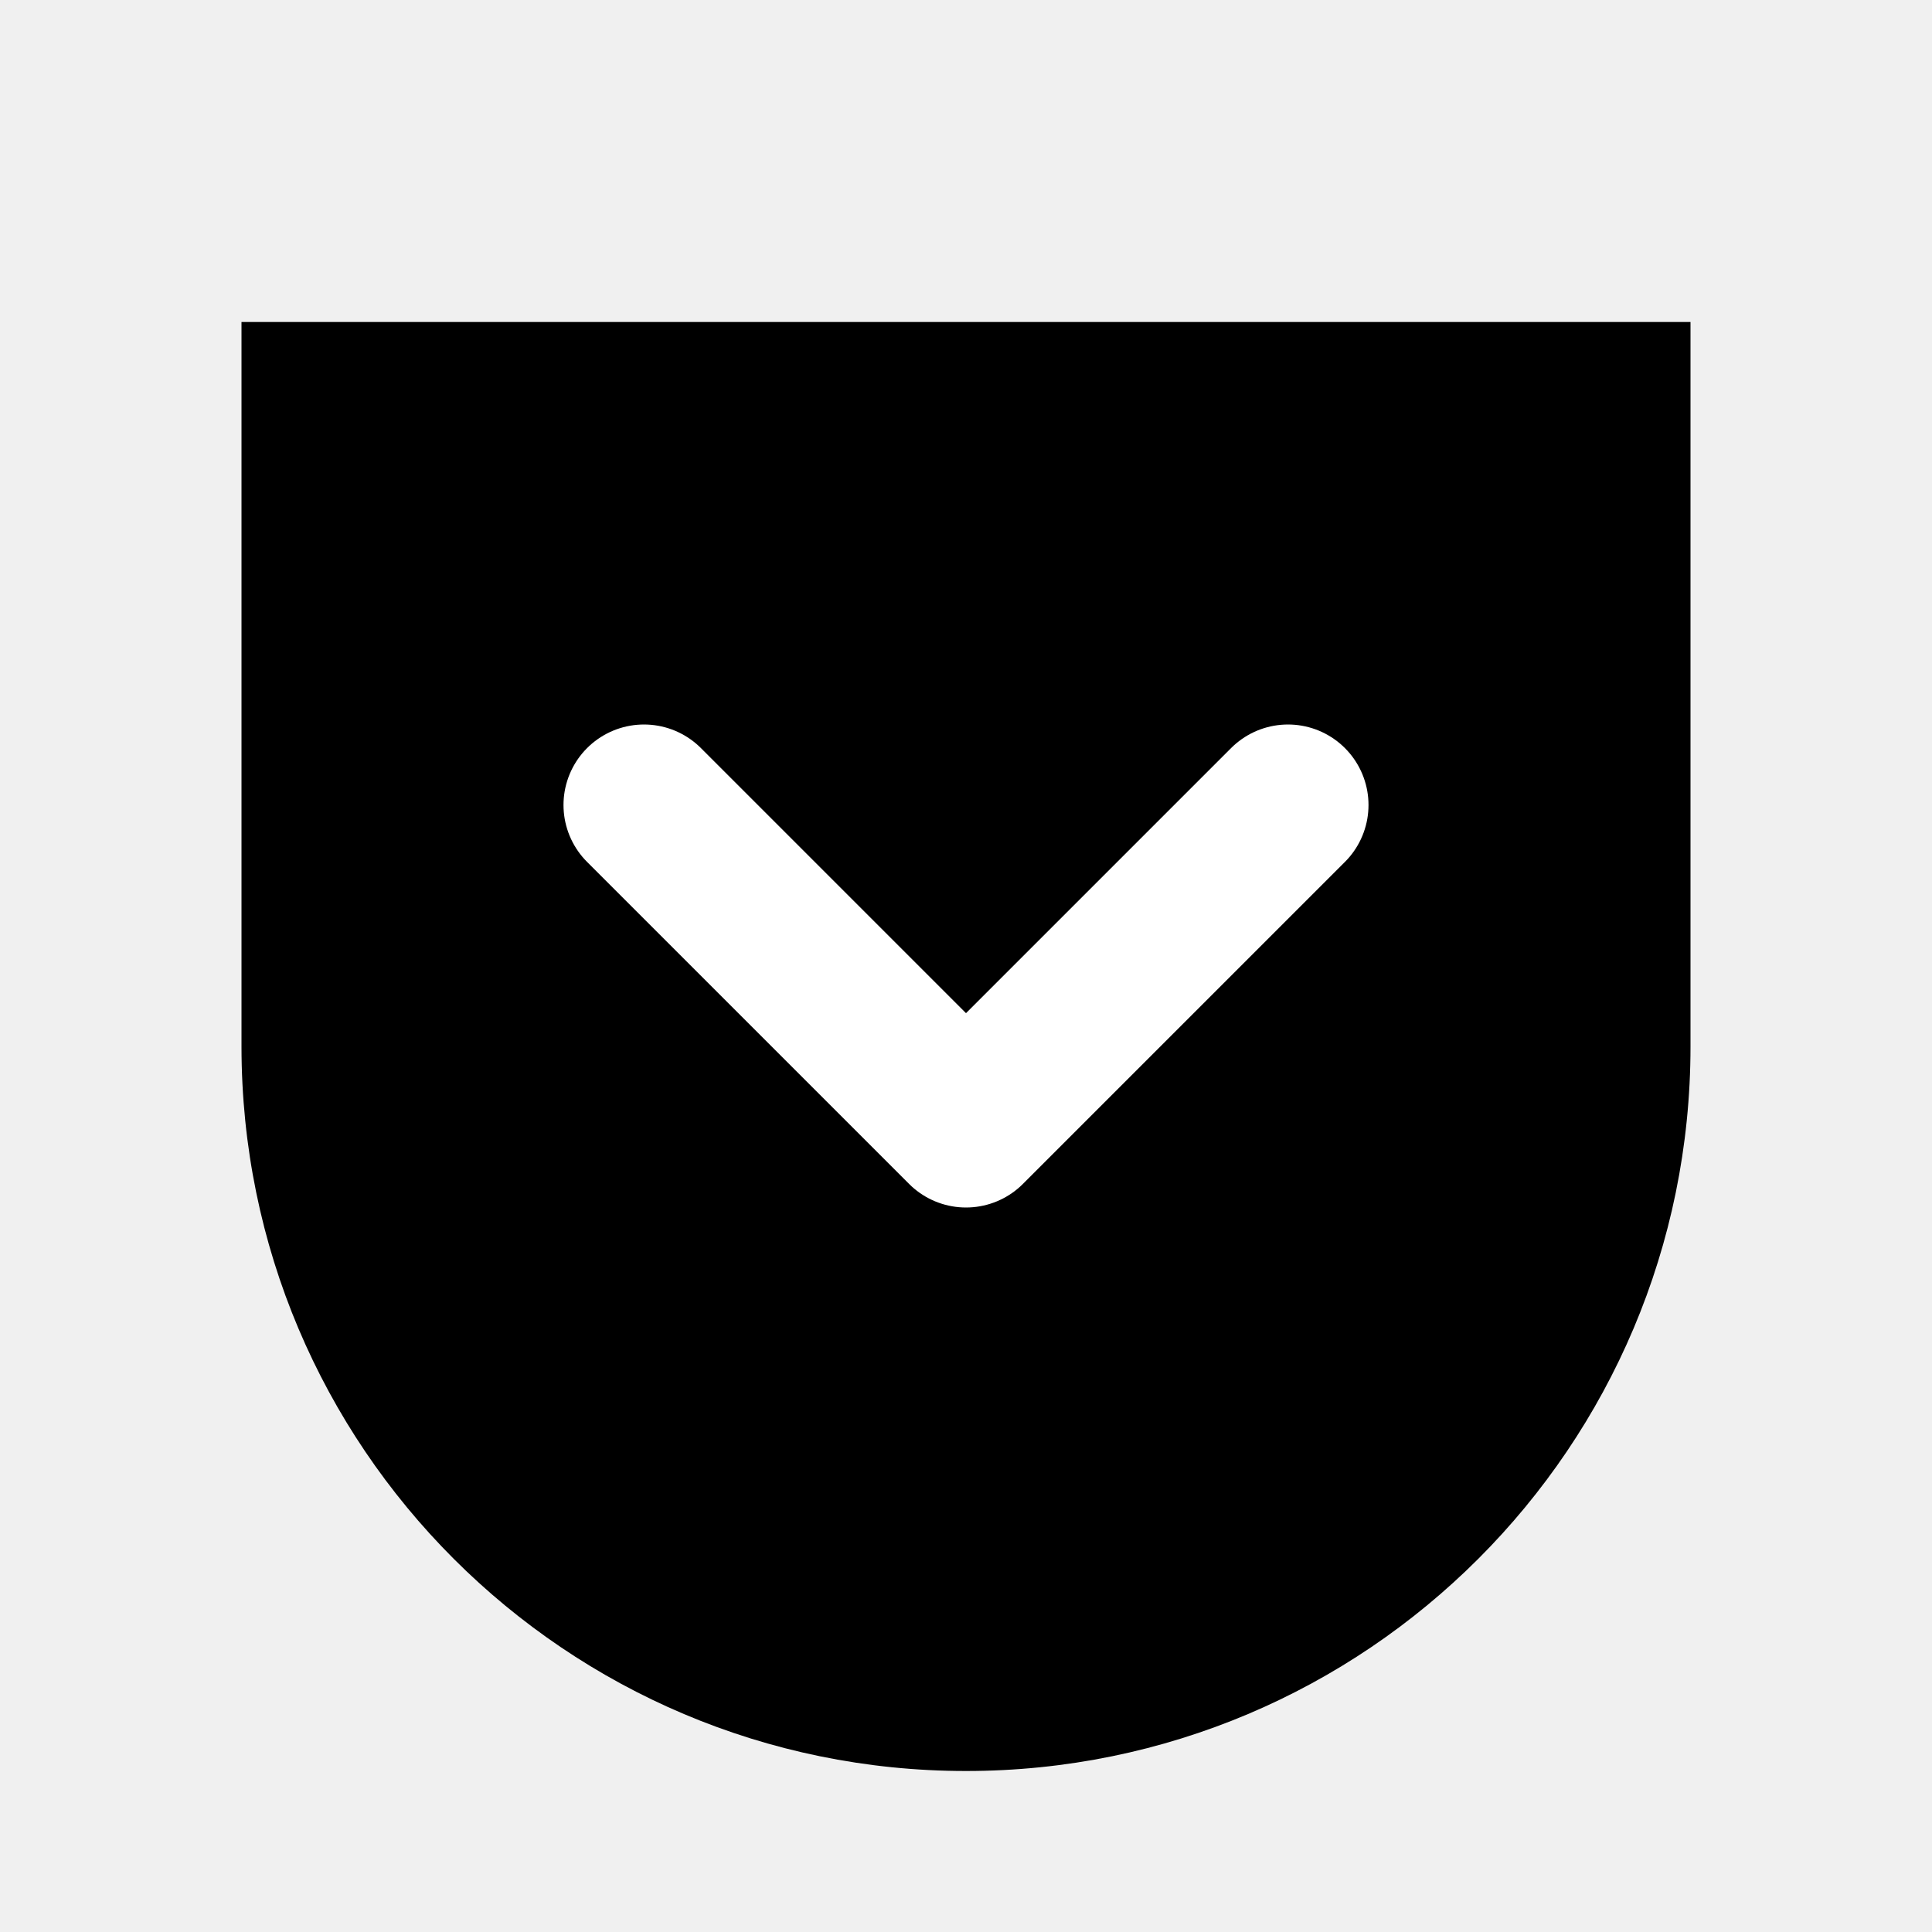
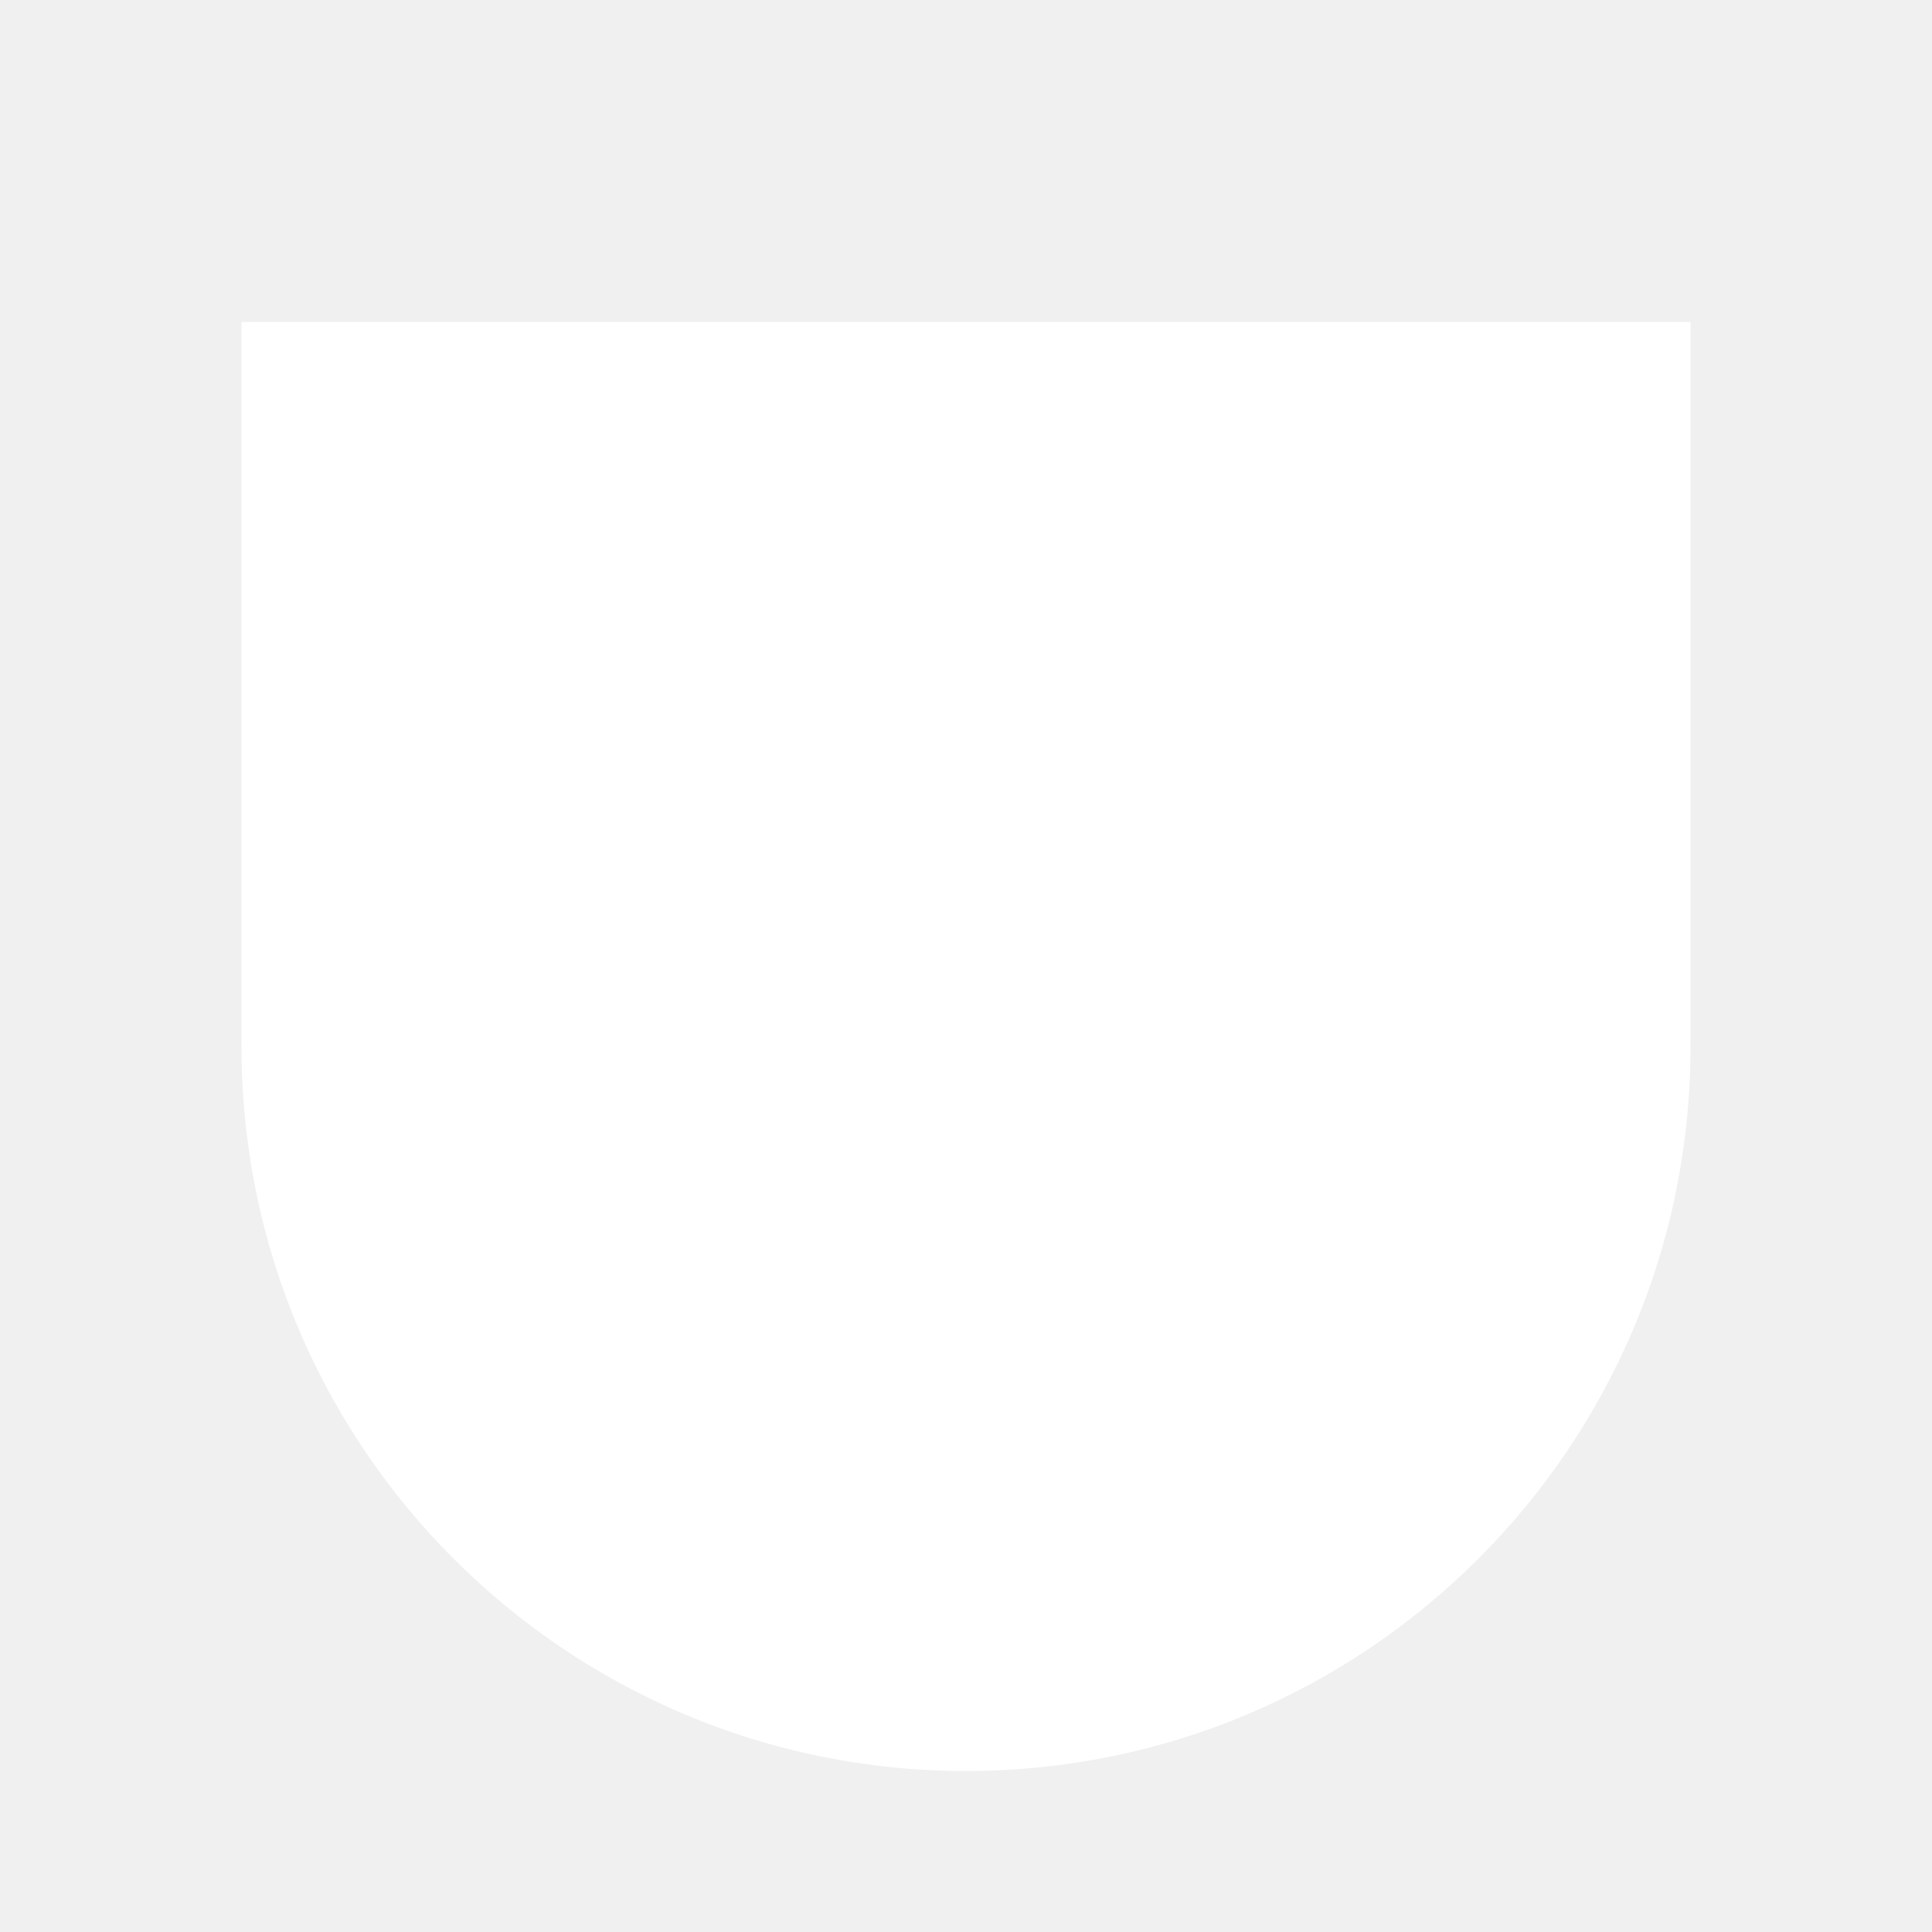
- <svg aria-hidden="true" viewBox="0 0 24 24">
+ <svg fill="#FFFFFF" aria-hidden="true" viewBox="0 0 24 24">
  <path d="M3 4h18v9a9 9 0 0 1-18 0V4z" />
  <polyline points="8,10 12,14 16,10" stroke="#ffffff" stroke-width="2" stroke-linecap="round" stroke-linejoin="round" fill="none" />
</svg>
